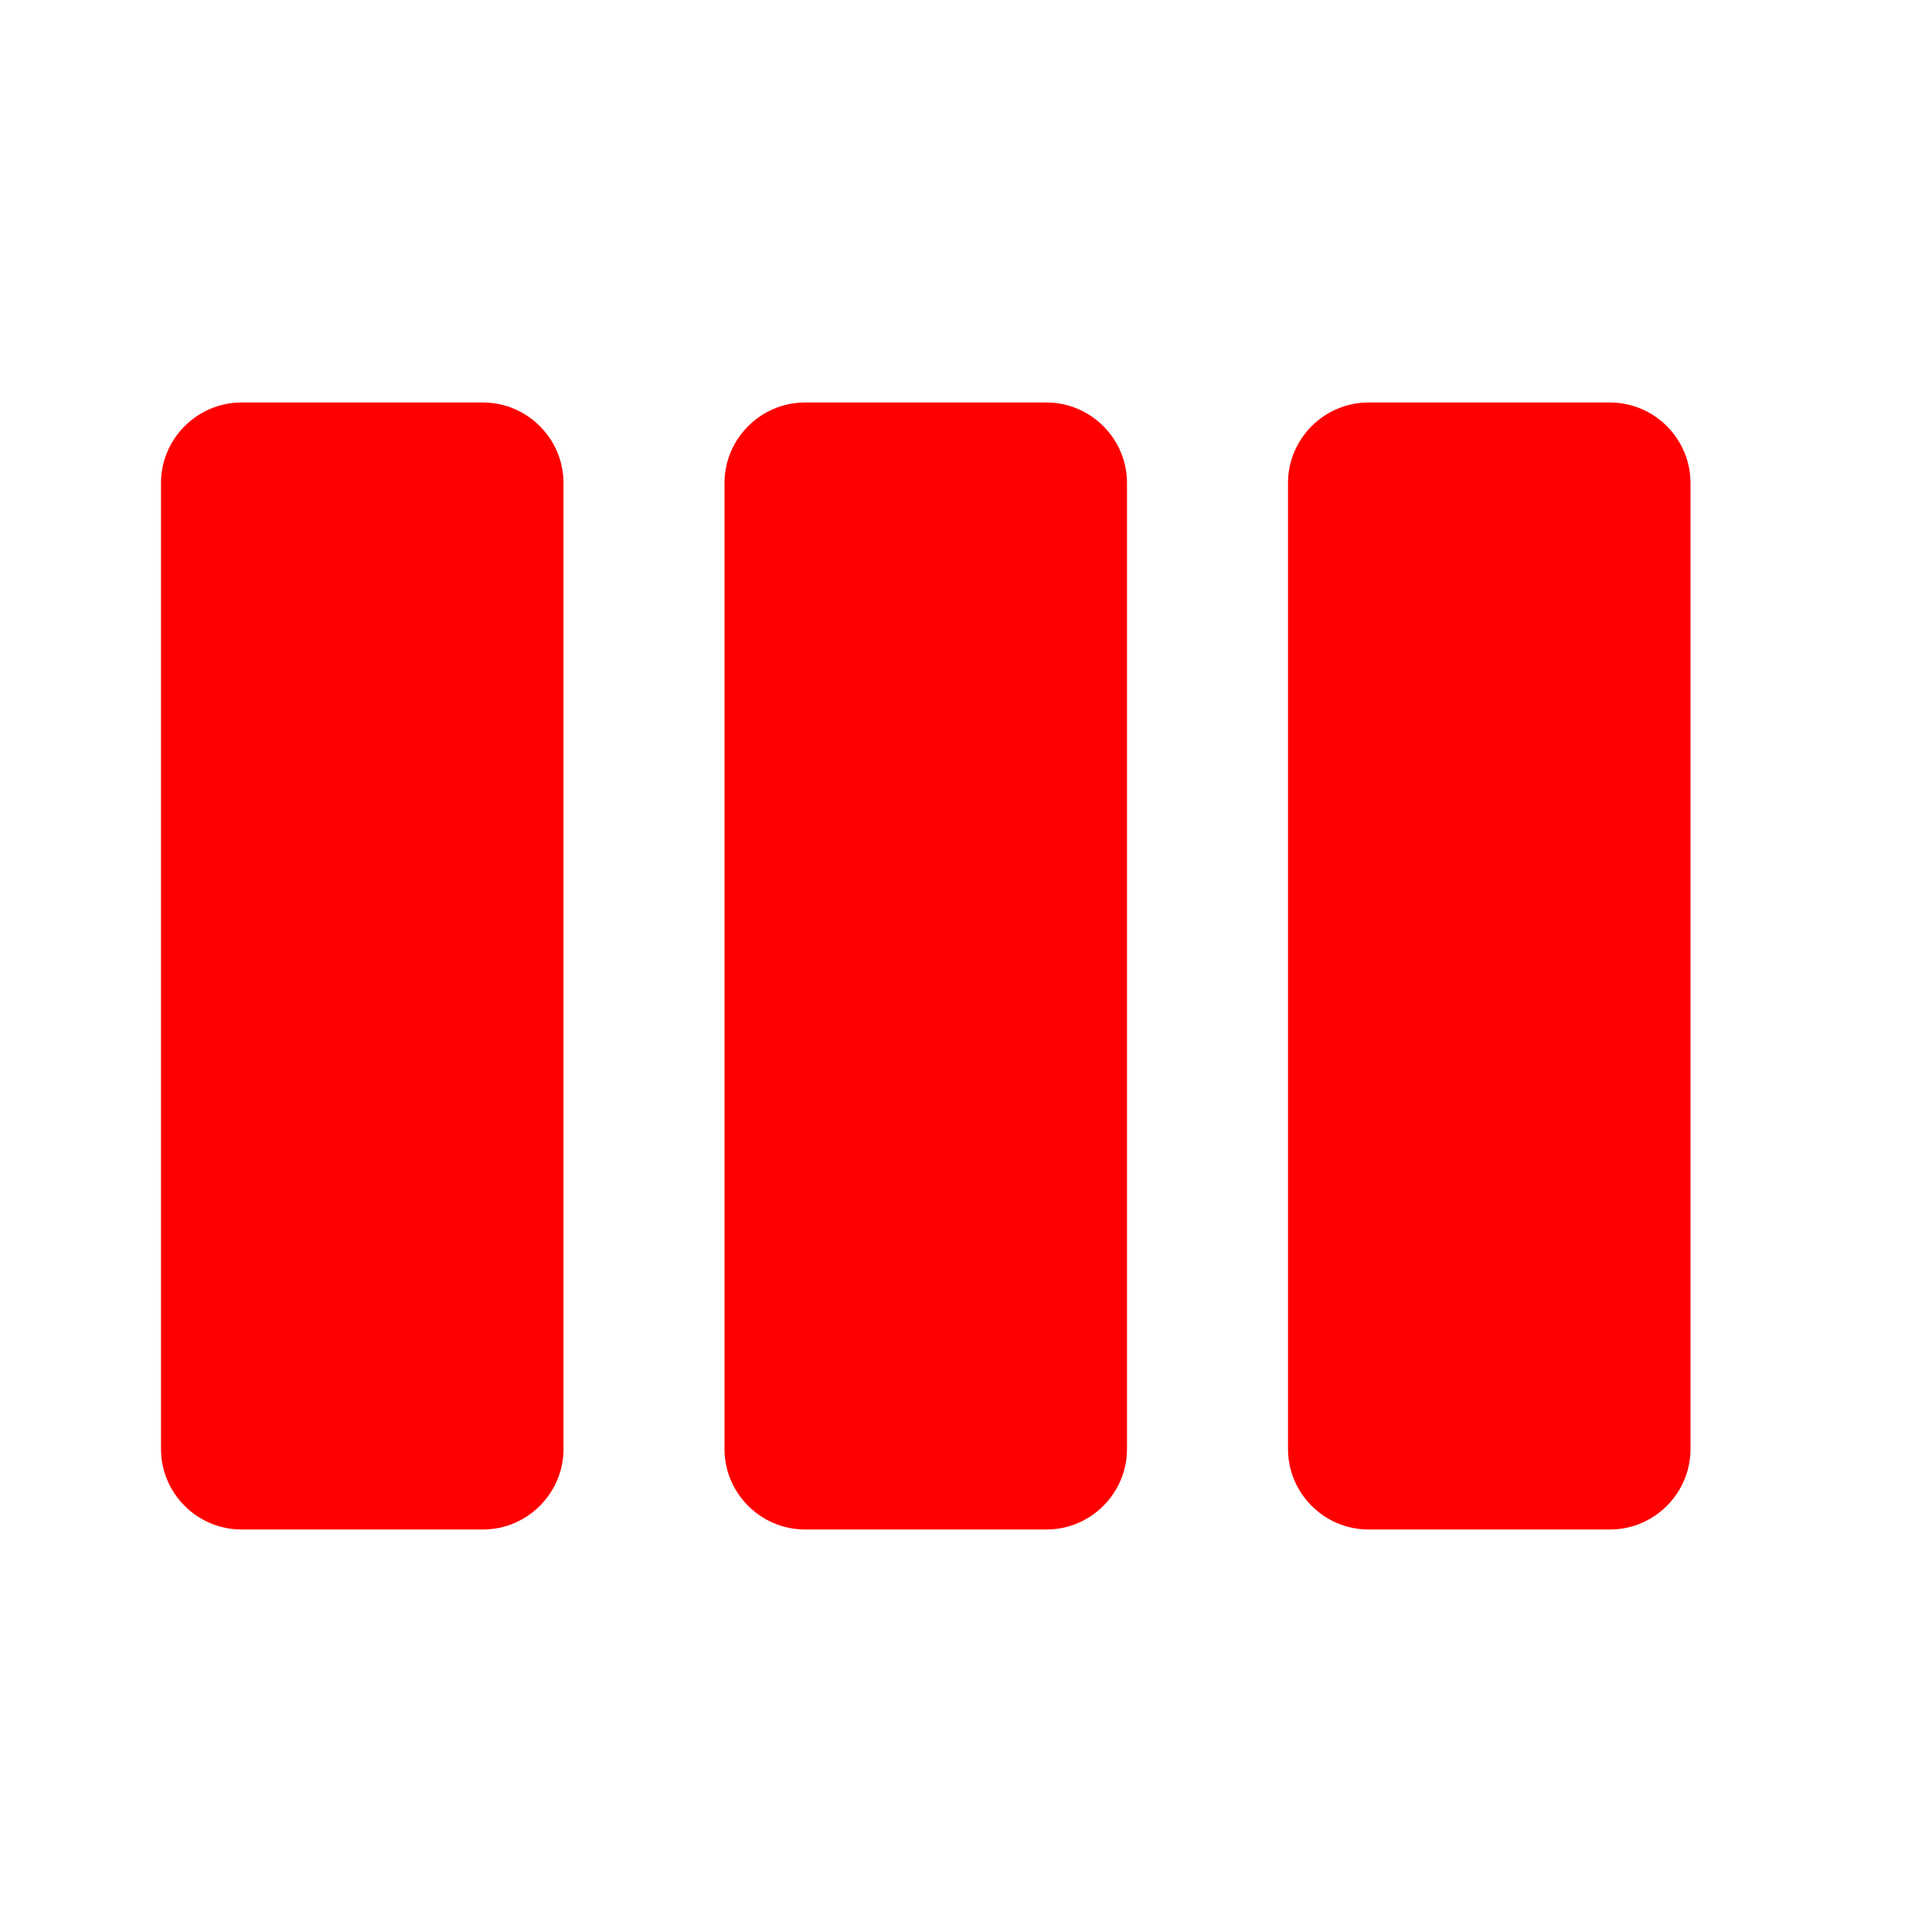
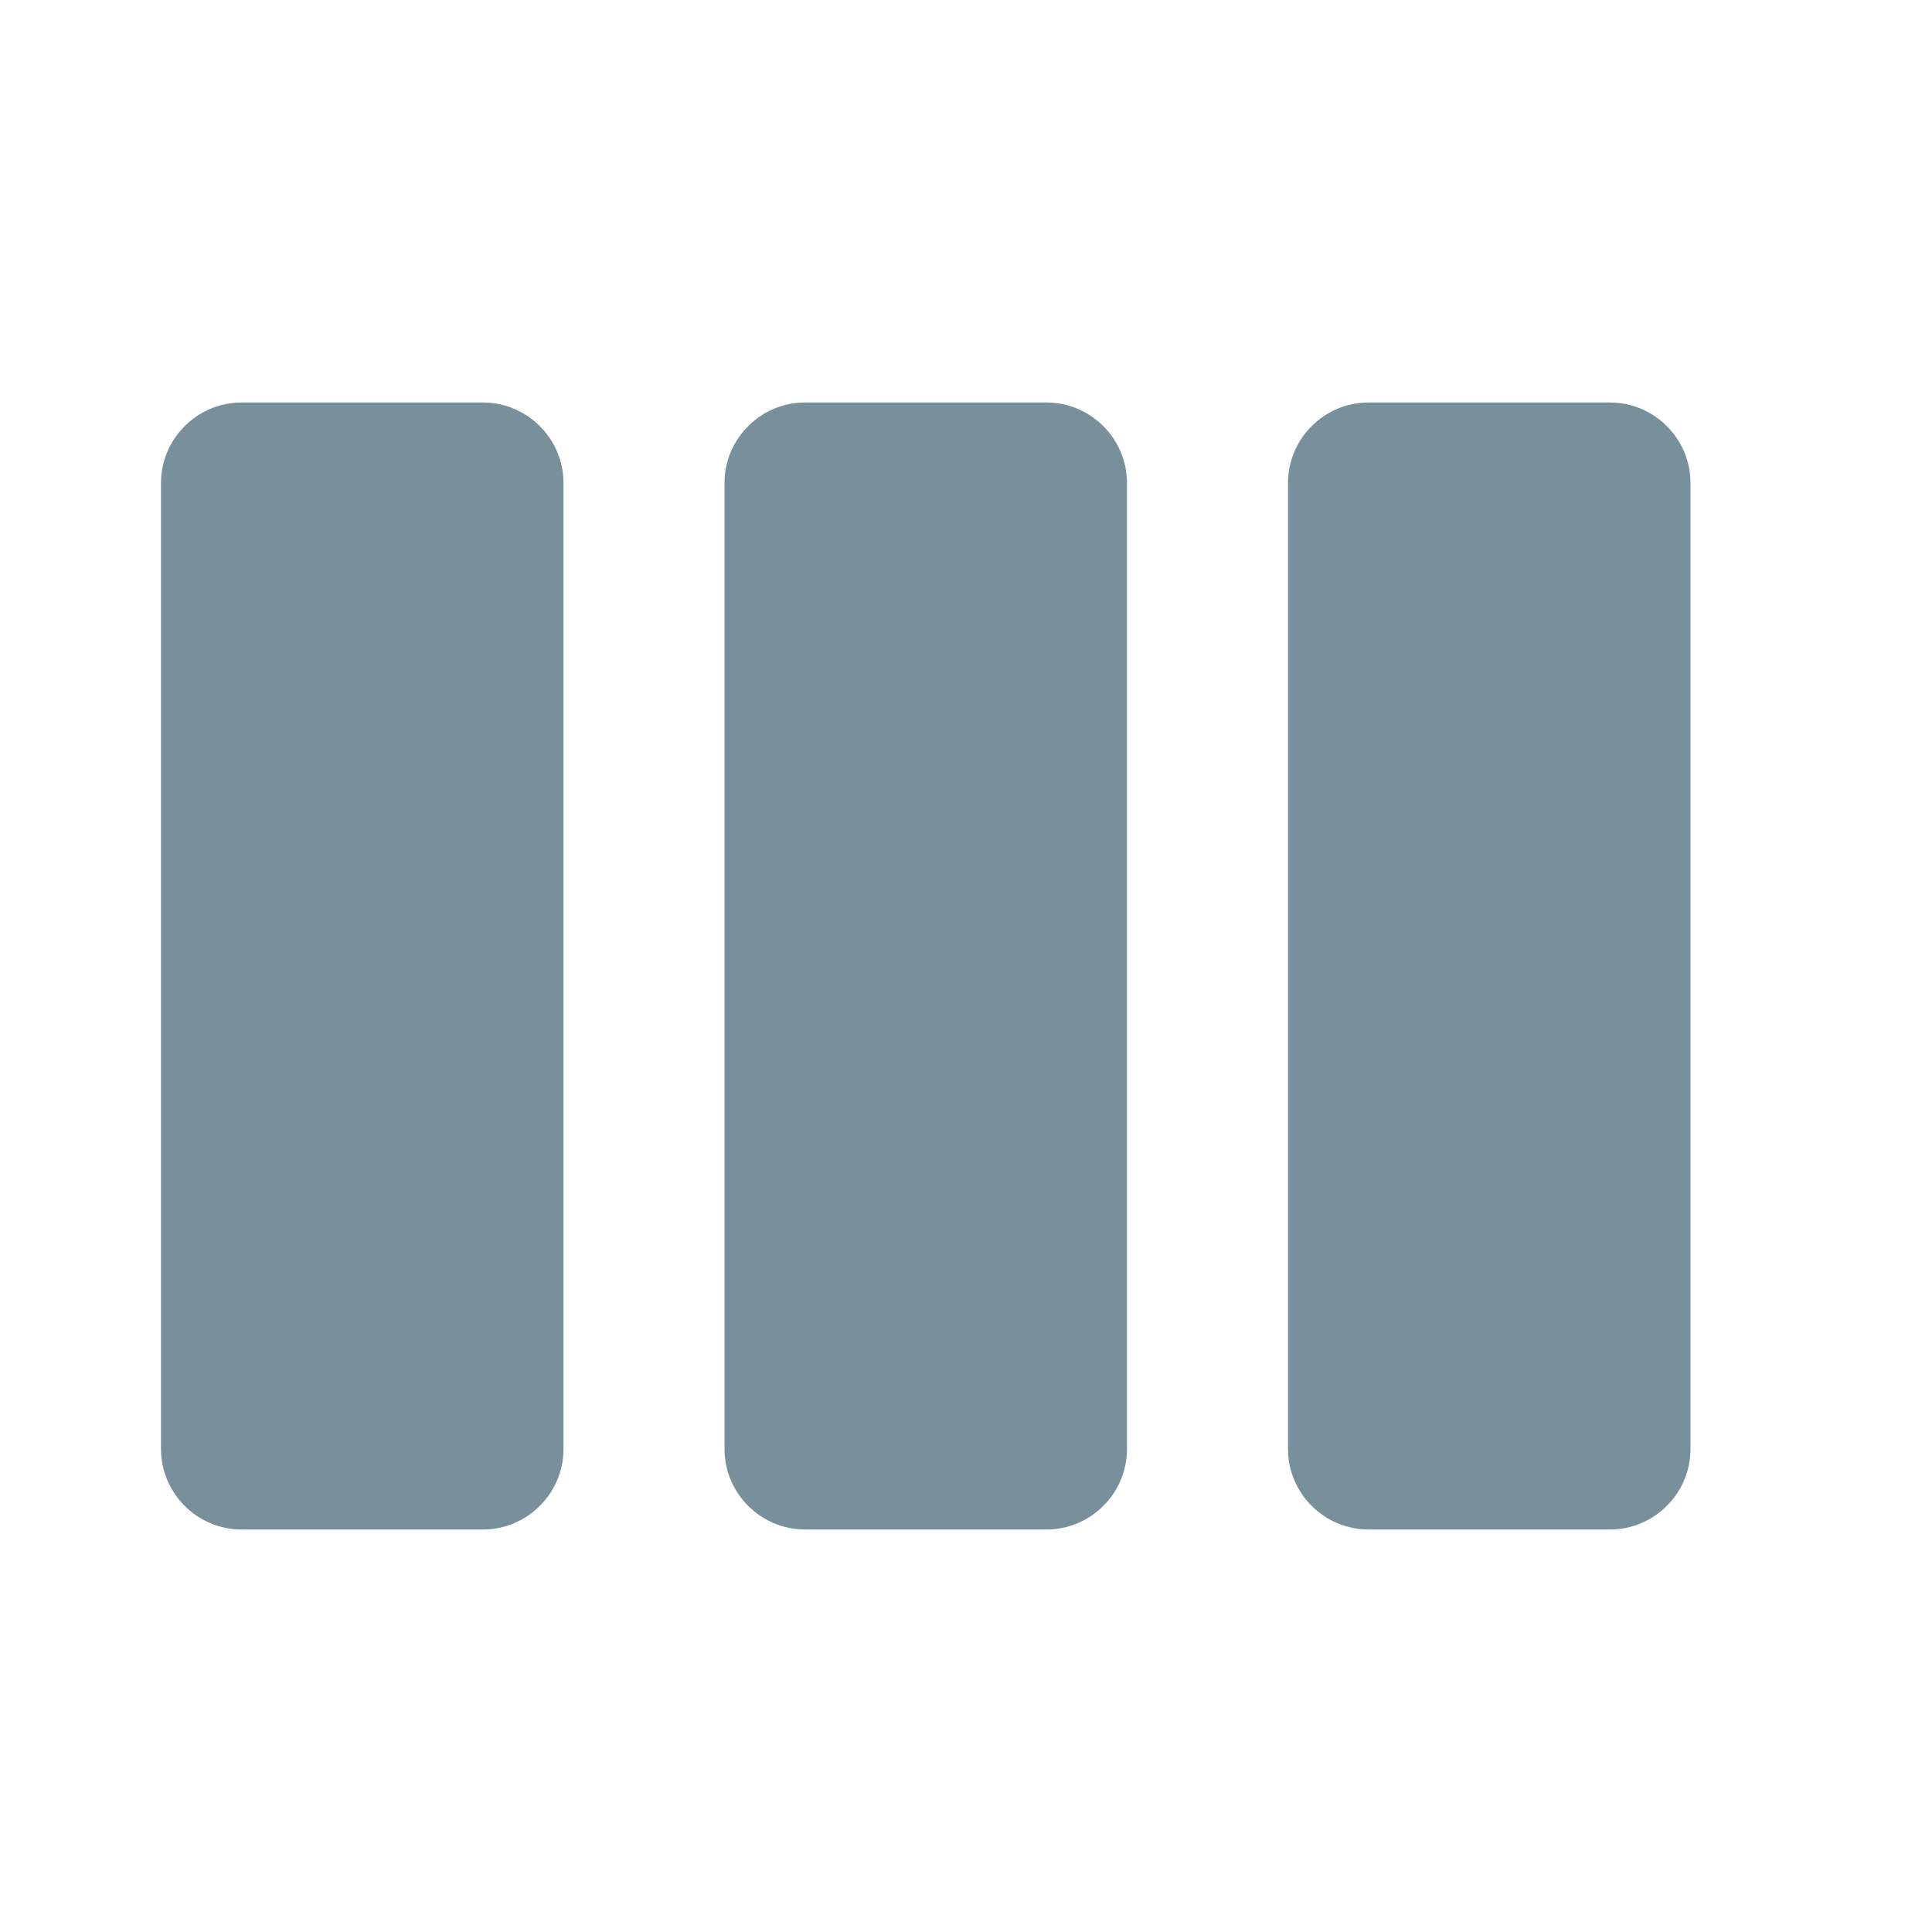
- <svg xmlns="http://www.w3.org/2000/svg" width="24" height="24" viewBox="0 0 24 24" fill="red">
+ <svg xmlns="http://www.w3.org/2000/svg" width="24" height="24" viewBox="0 0 24 24" fill="#78909c">
  <path d="M0 0h24v24H0z" fill="none" />
  <path d="M6 5H3c-.55 0-1 .45-1 1v12c0 .55.45 1 1 1h3c.55 0 1-.45 1-1V6c0-.55-.45-1-1-1zm14 0h-3c-.55 0-1 .45-1 1v12c0 .55.45 1 1 1h3c.55 0 1-.45 1-1V6c0-.55-.45-1-1-1zm-7 0h-3c-.55 0-1 .45-1 1v12c0 .55.45 1 1 1h3c.55 0 1-.45 1-1V6c0-.55-.45-1-1-1z" />
</svg>
